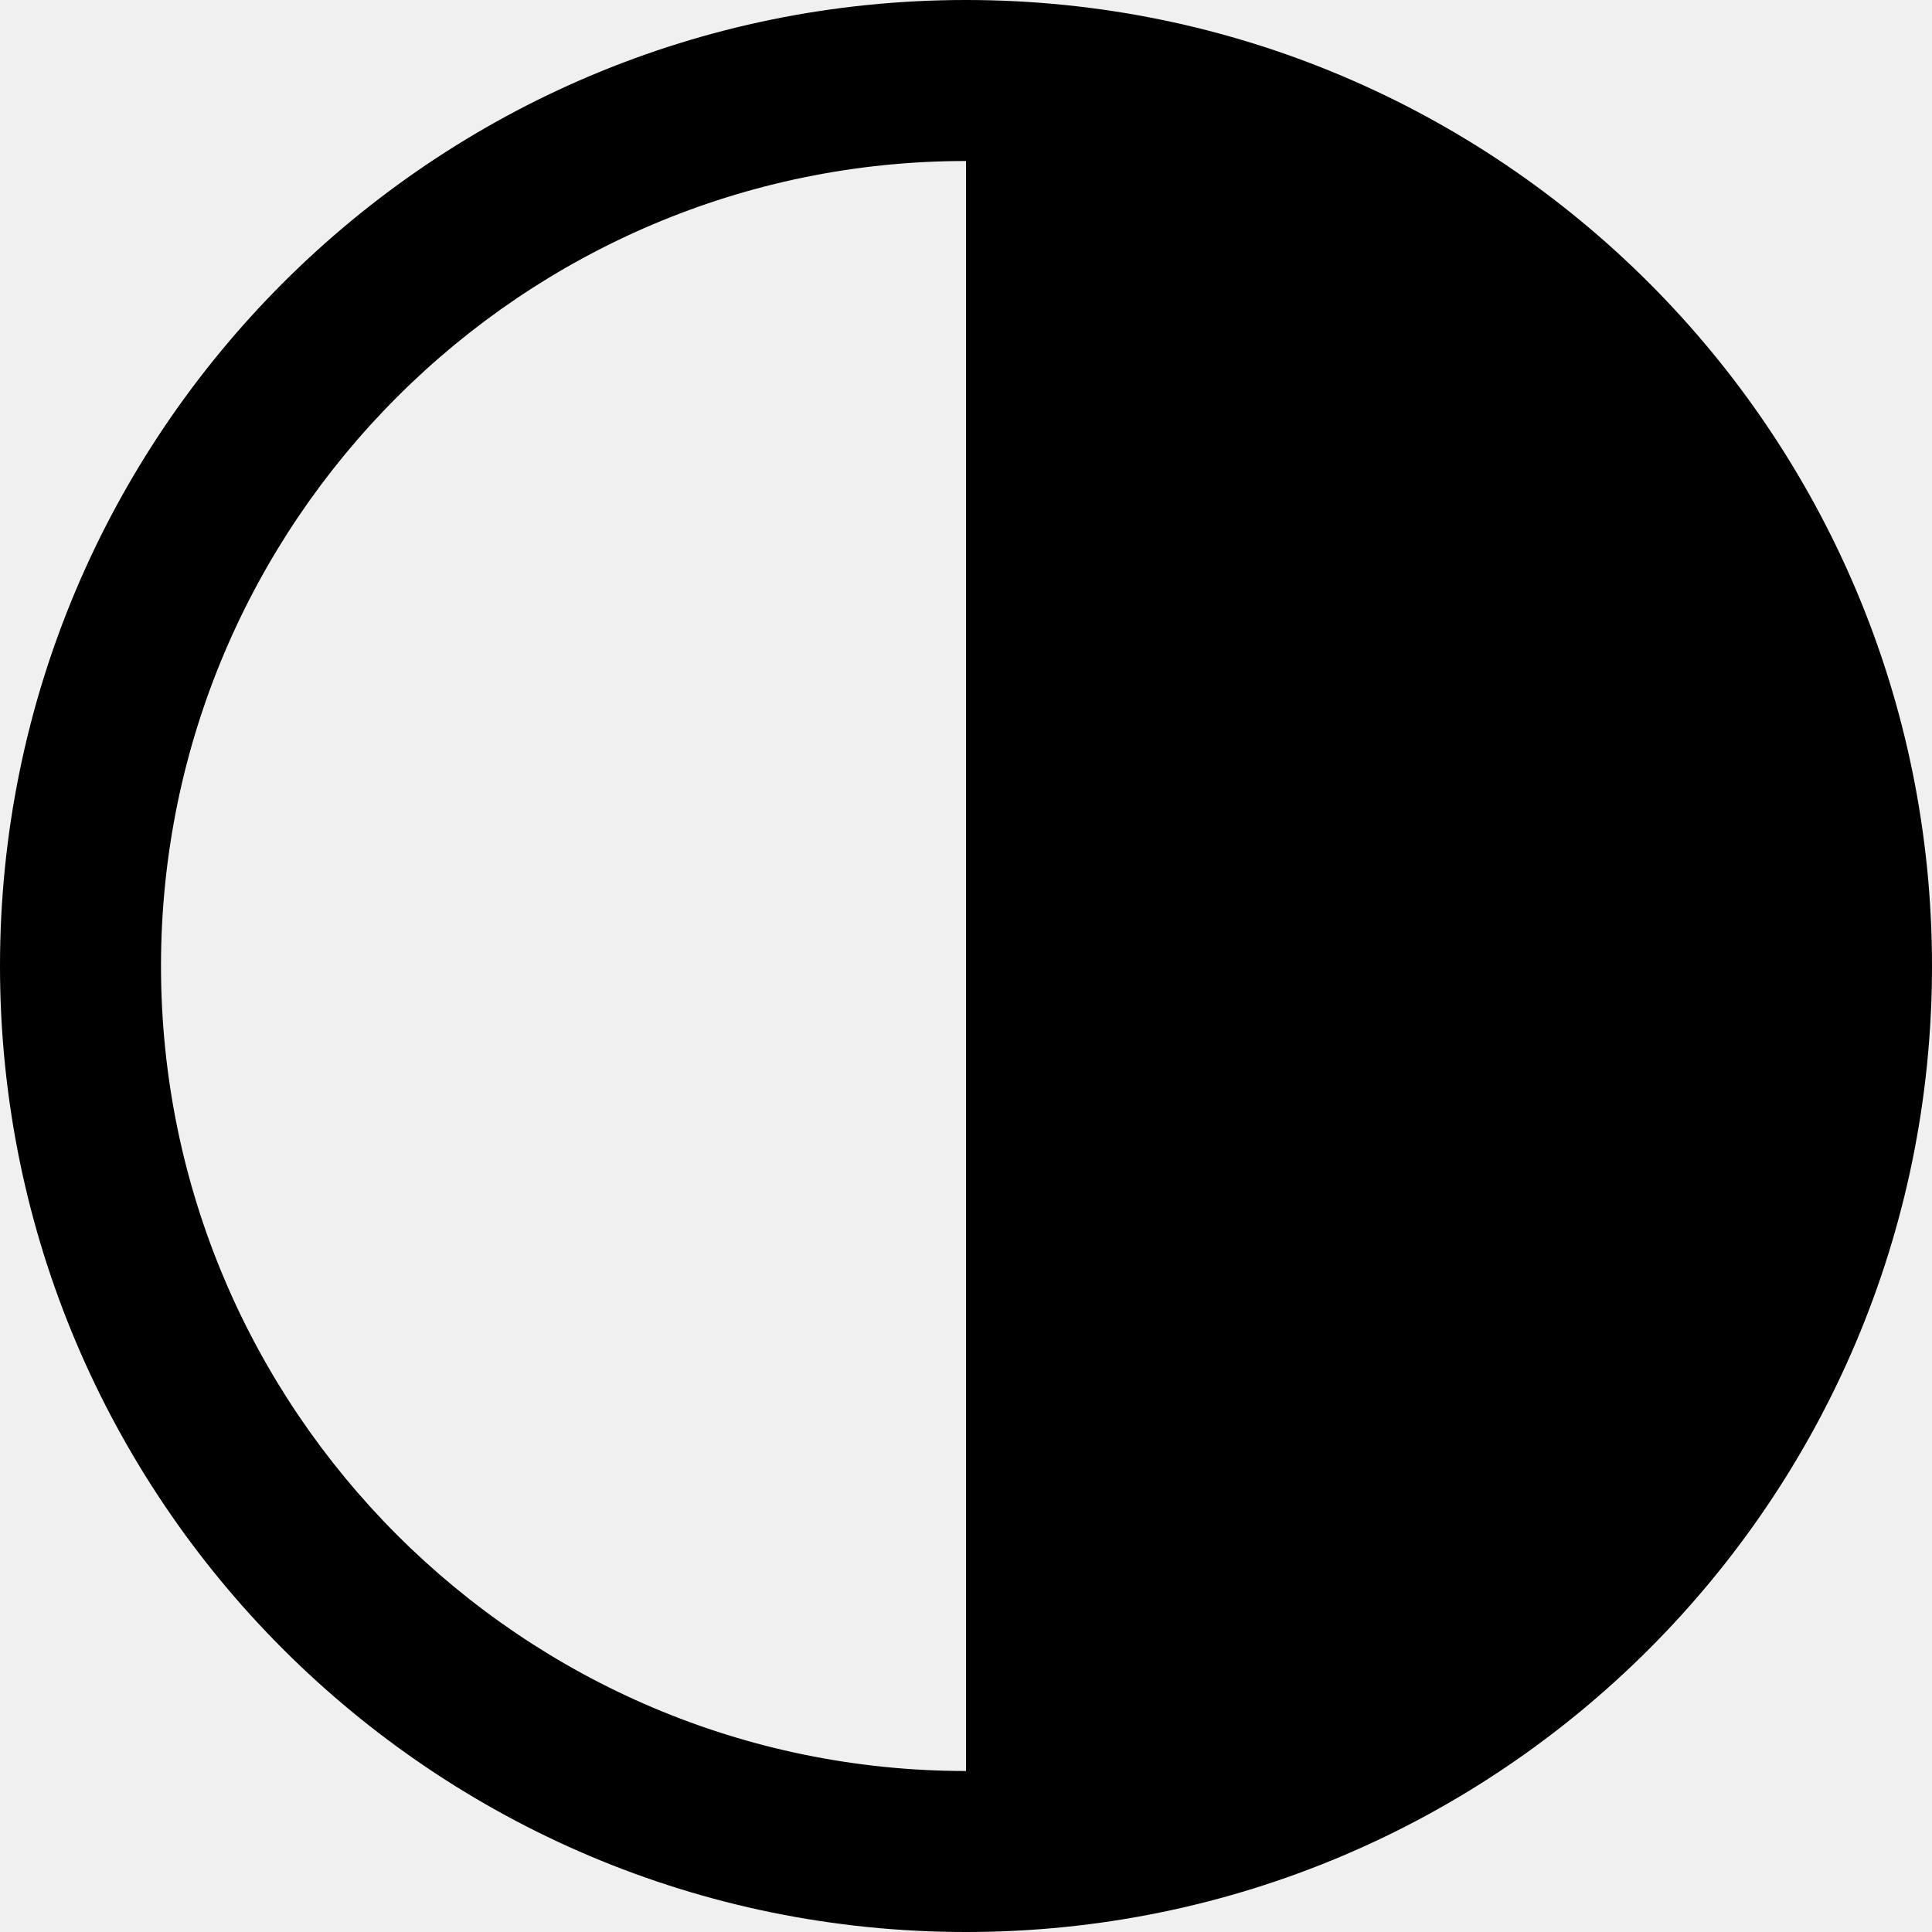
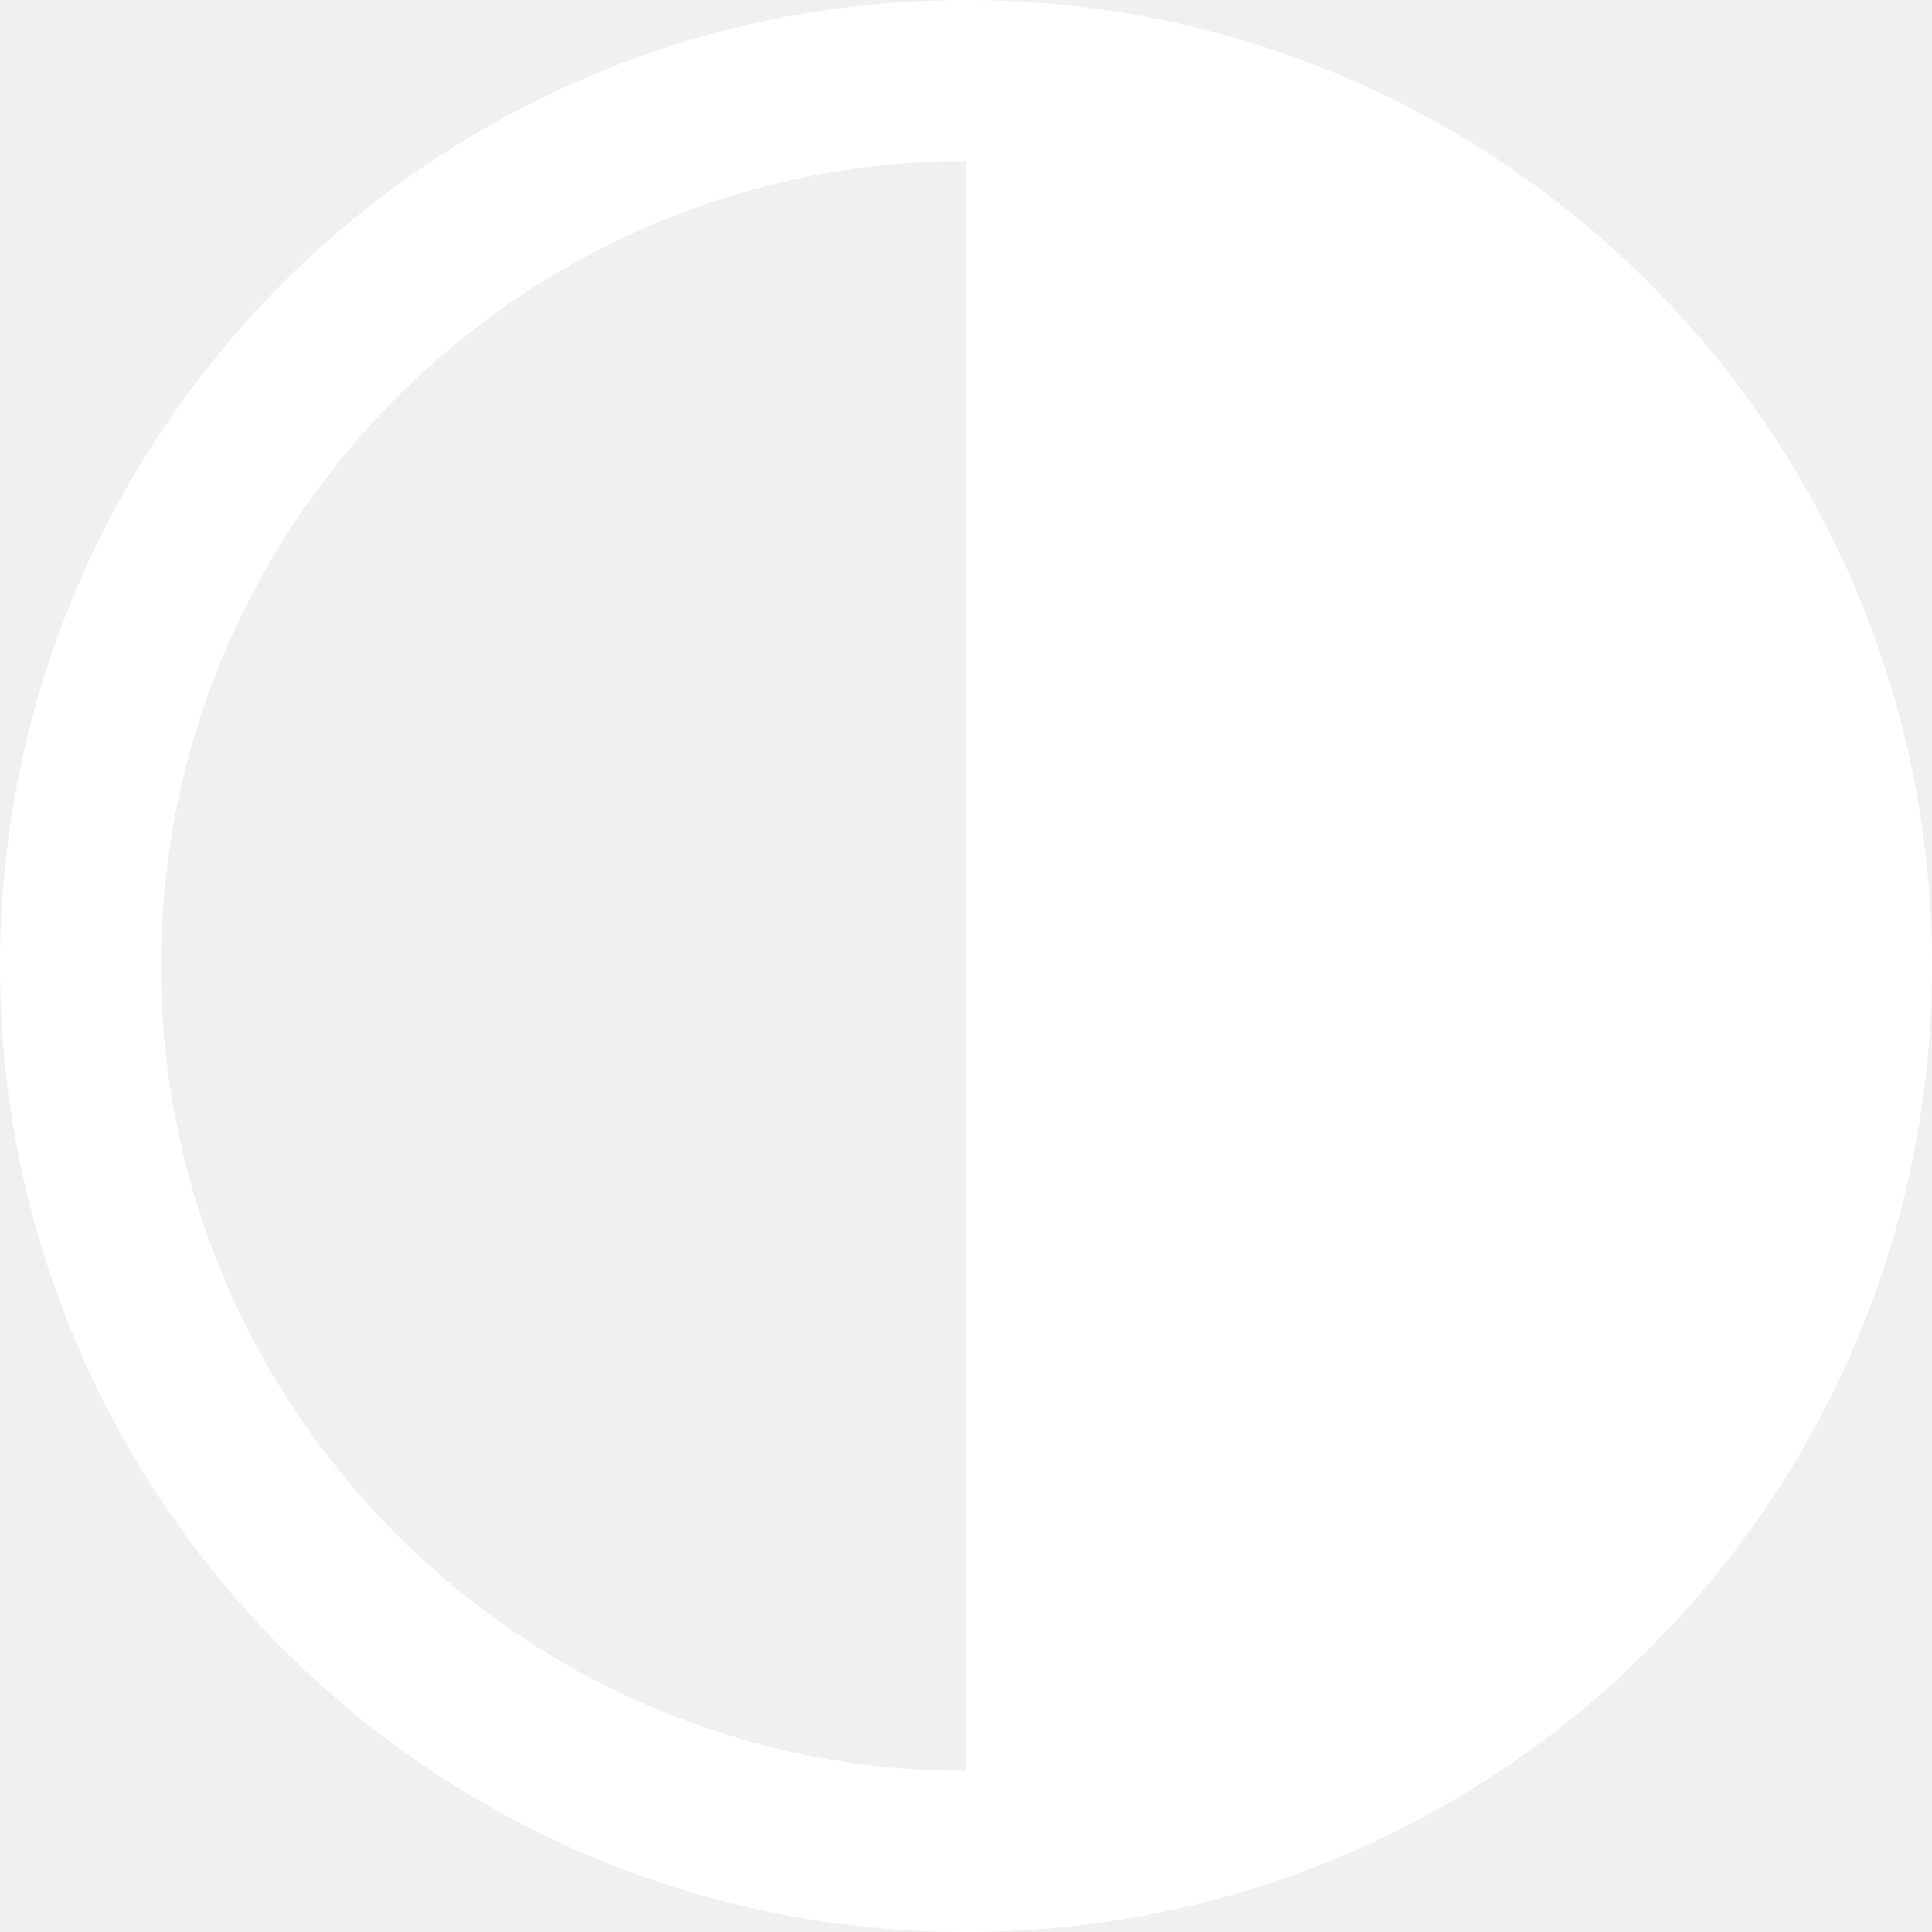
- <svg xmlns="http://www.w3.org/2000/svg" width="24" height="24" viewBox="0 0 24 24">
+ <svg xmlns="http://www.w3.org/2000/svg" fill="#fff" width="24" height="24" viewBox="0 0 24 24">
  <path d="M0 12c0 6.627 5.373 12 12 12s12-5.373 12-12-5.373-12-12-12-12 5.373-12 12zm2 0c0-5.514 4.486-10 10-10v20c-5.514 0-10-4.486-10-10z" />
</svg>
